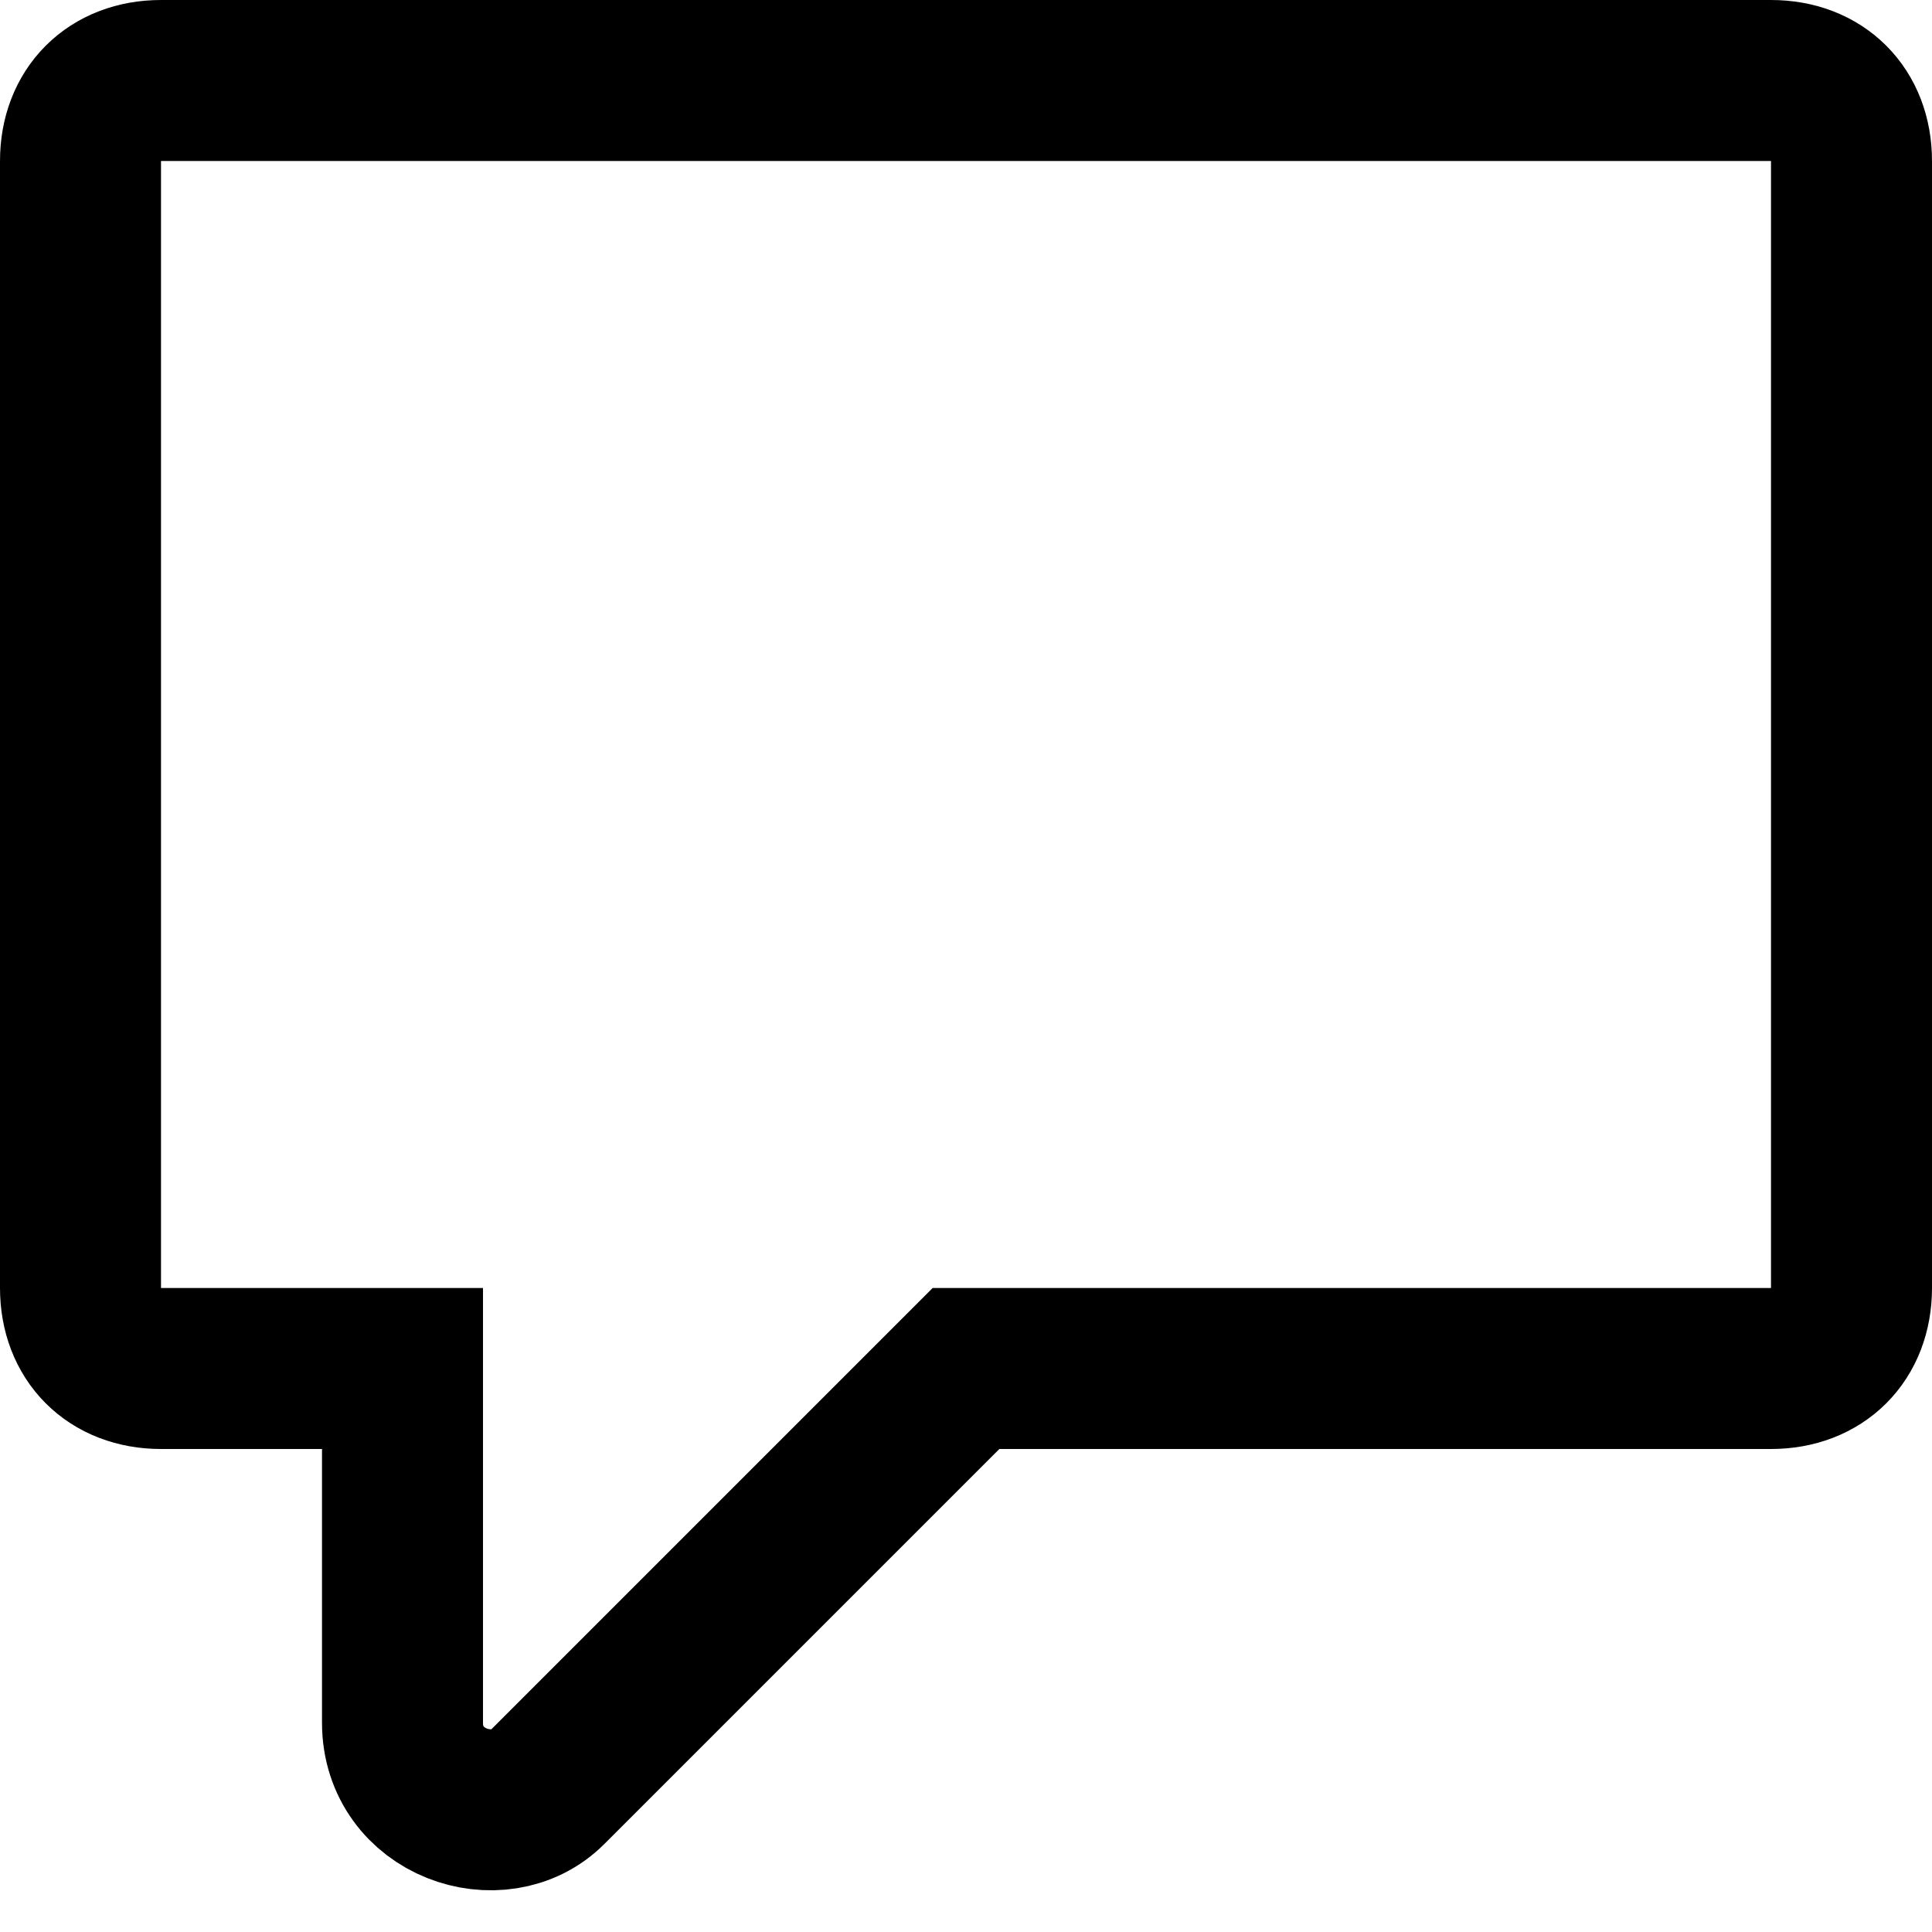
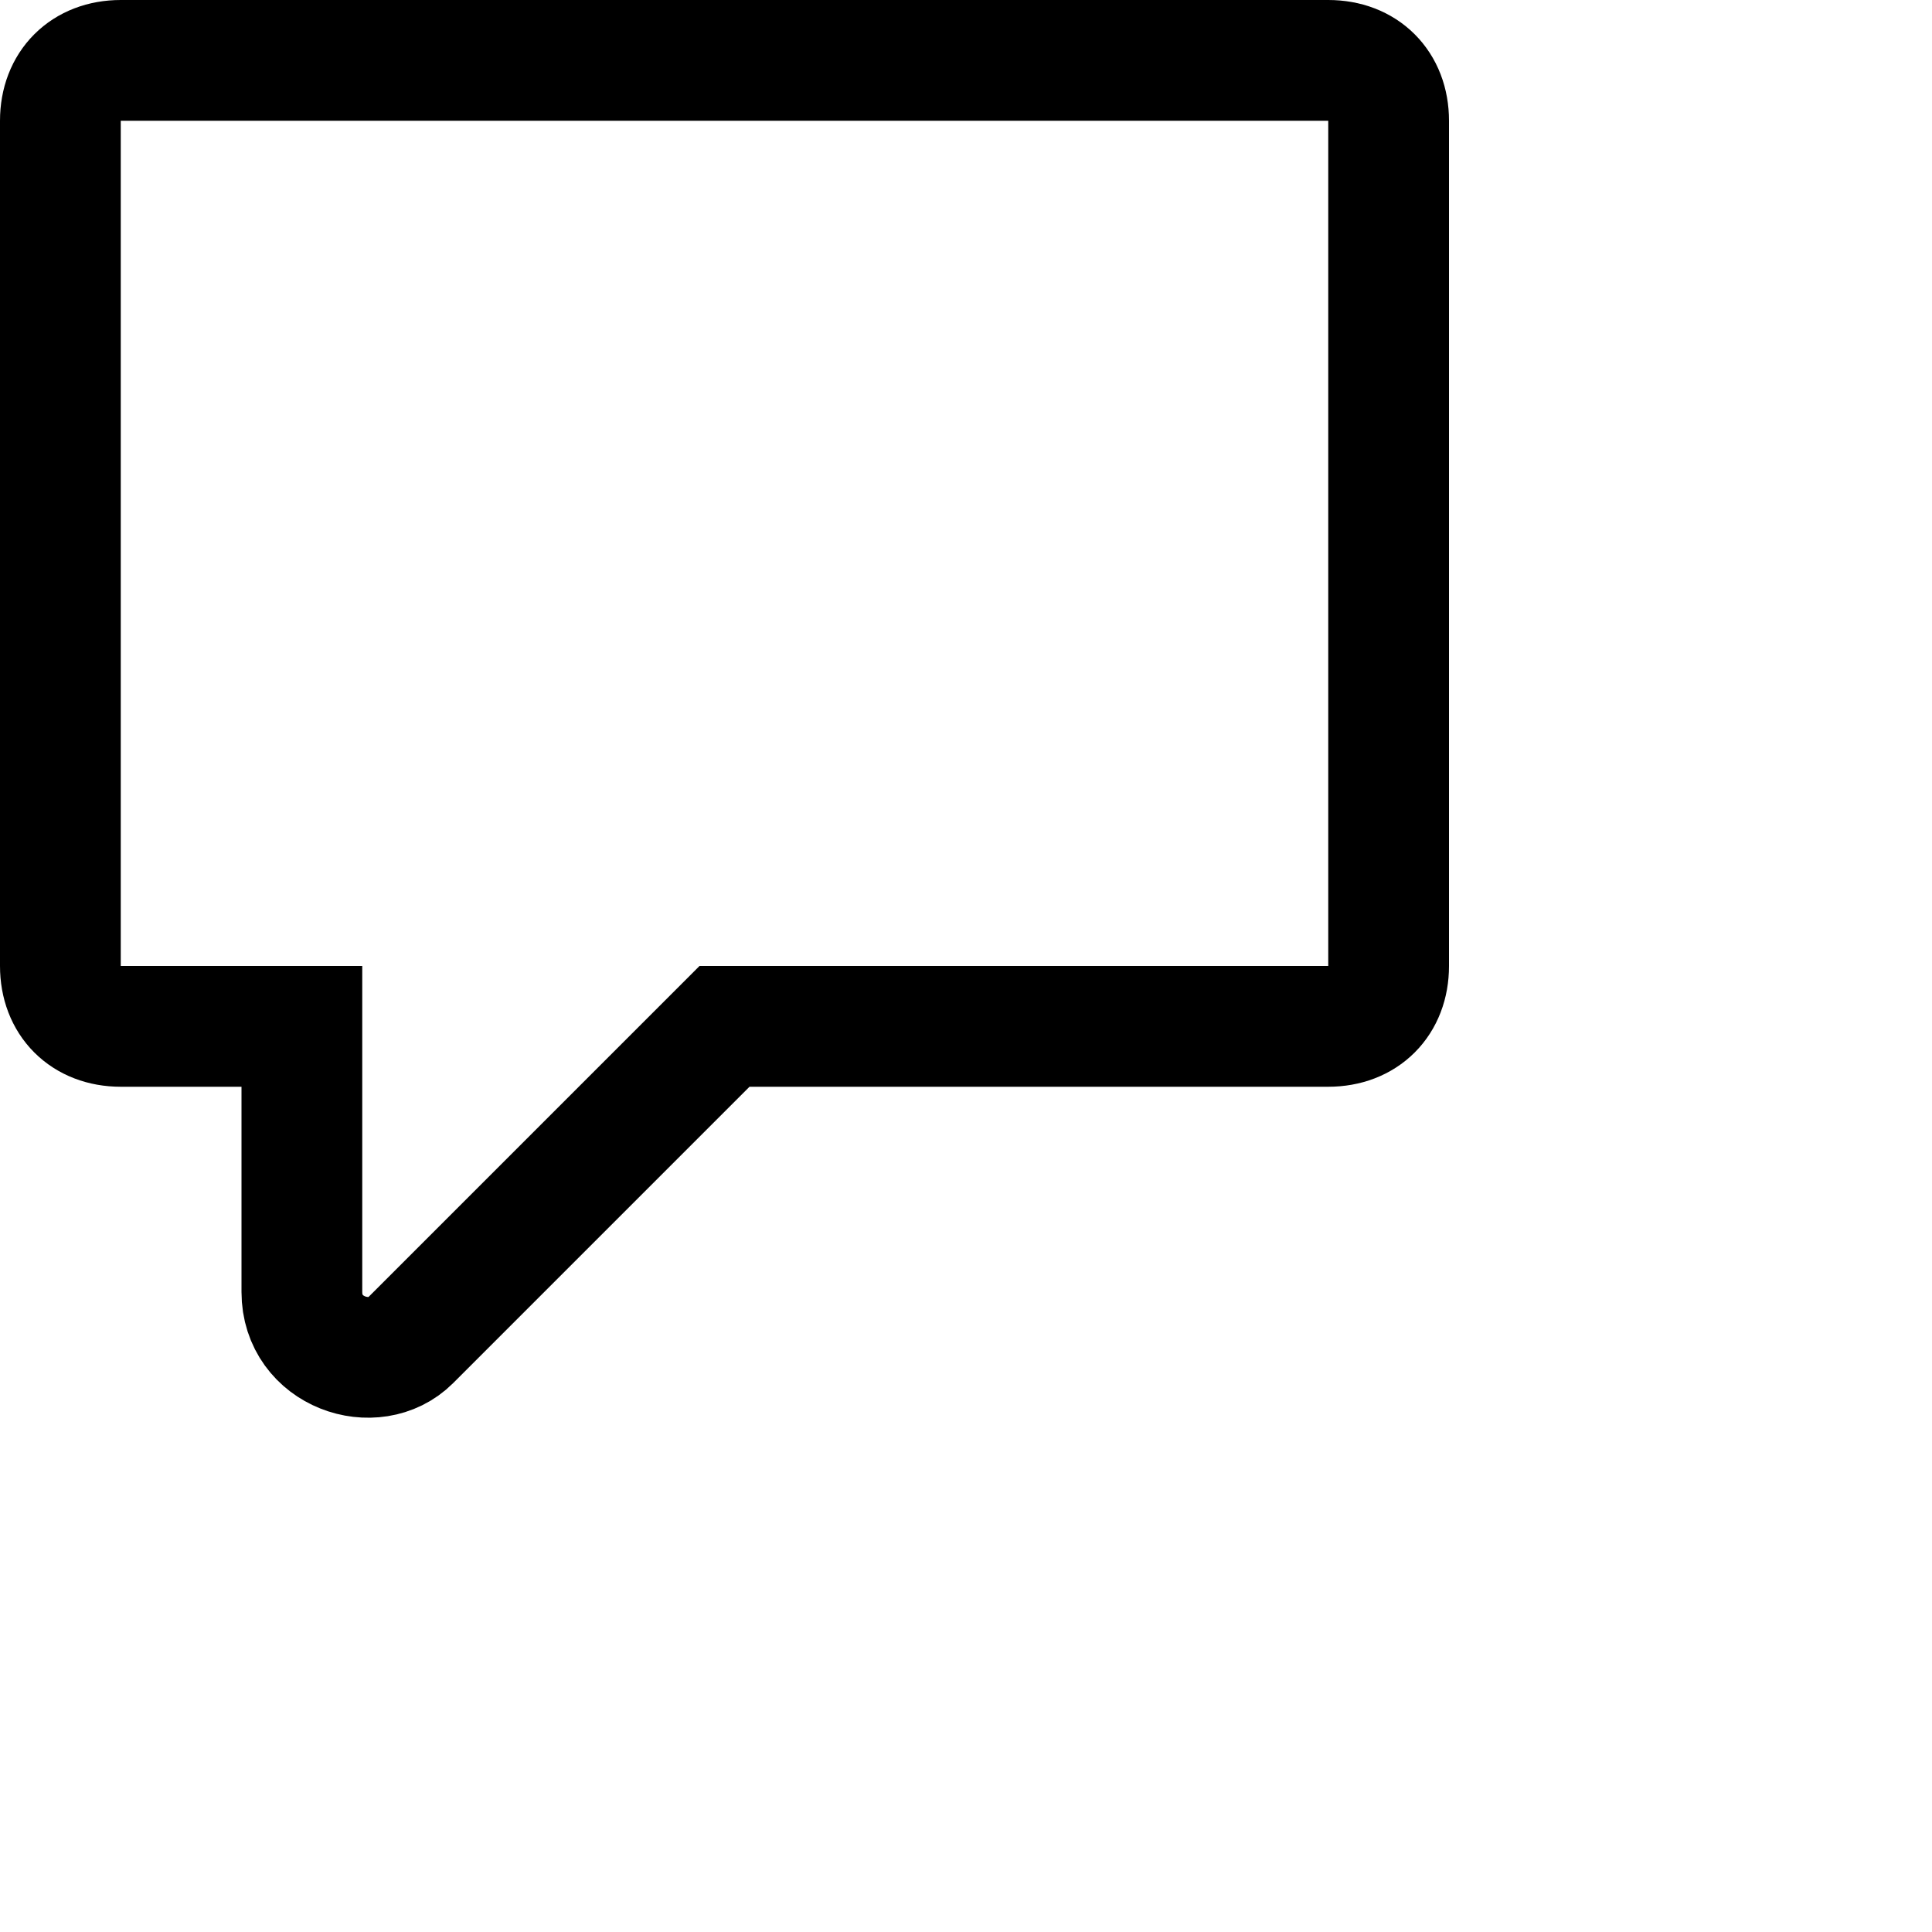
- <svg xmlns="http://www.w3.org/2000/svg" width="12" height="12" focusable="false" viewBox="0 0 12 12">
+ <svg xmlns="http://www.w3.org/2000/svg" width="16" height="16" focusable="false" viewBox="0 0 16 16">
  <path fill="none" stroke="currentColor" d="M1 .5h10c.3 0 .5.2.5.5v7c0 .3-.2.5-.5.5H6l-2.6 2.6c-.3.3-.9.1-.9-.4V8.5H1C.7 8.5.5 8.3.5 8V1C.5.7.7.5 1 .5z" />
</svg>
